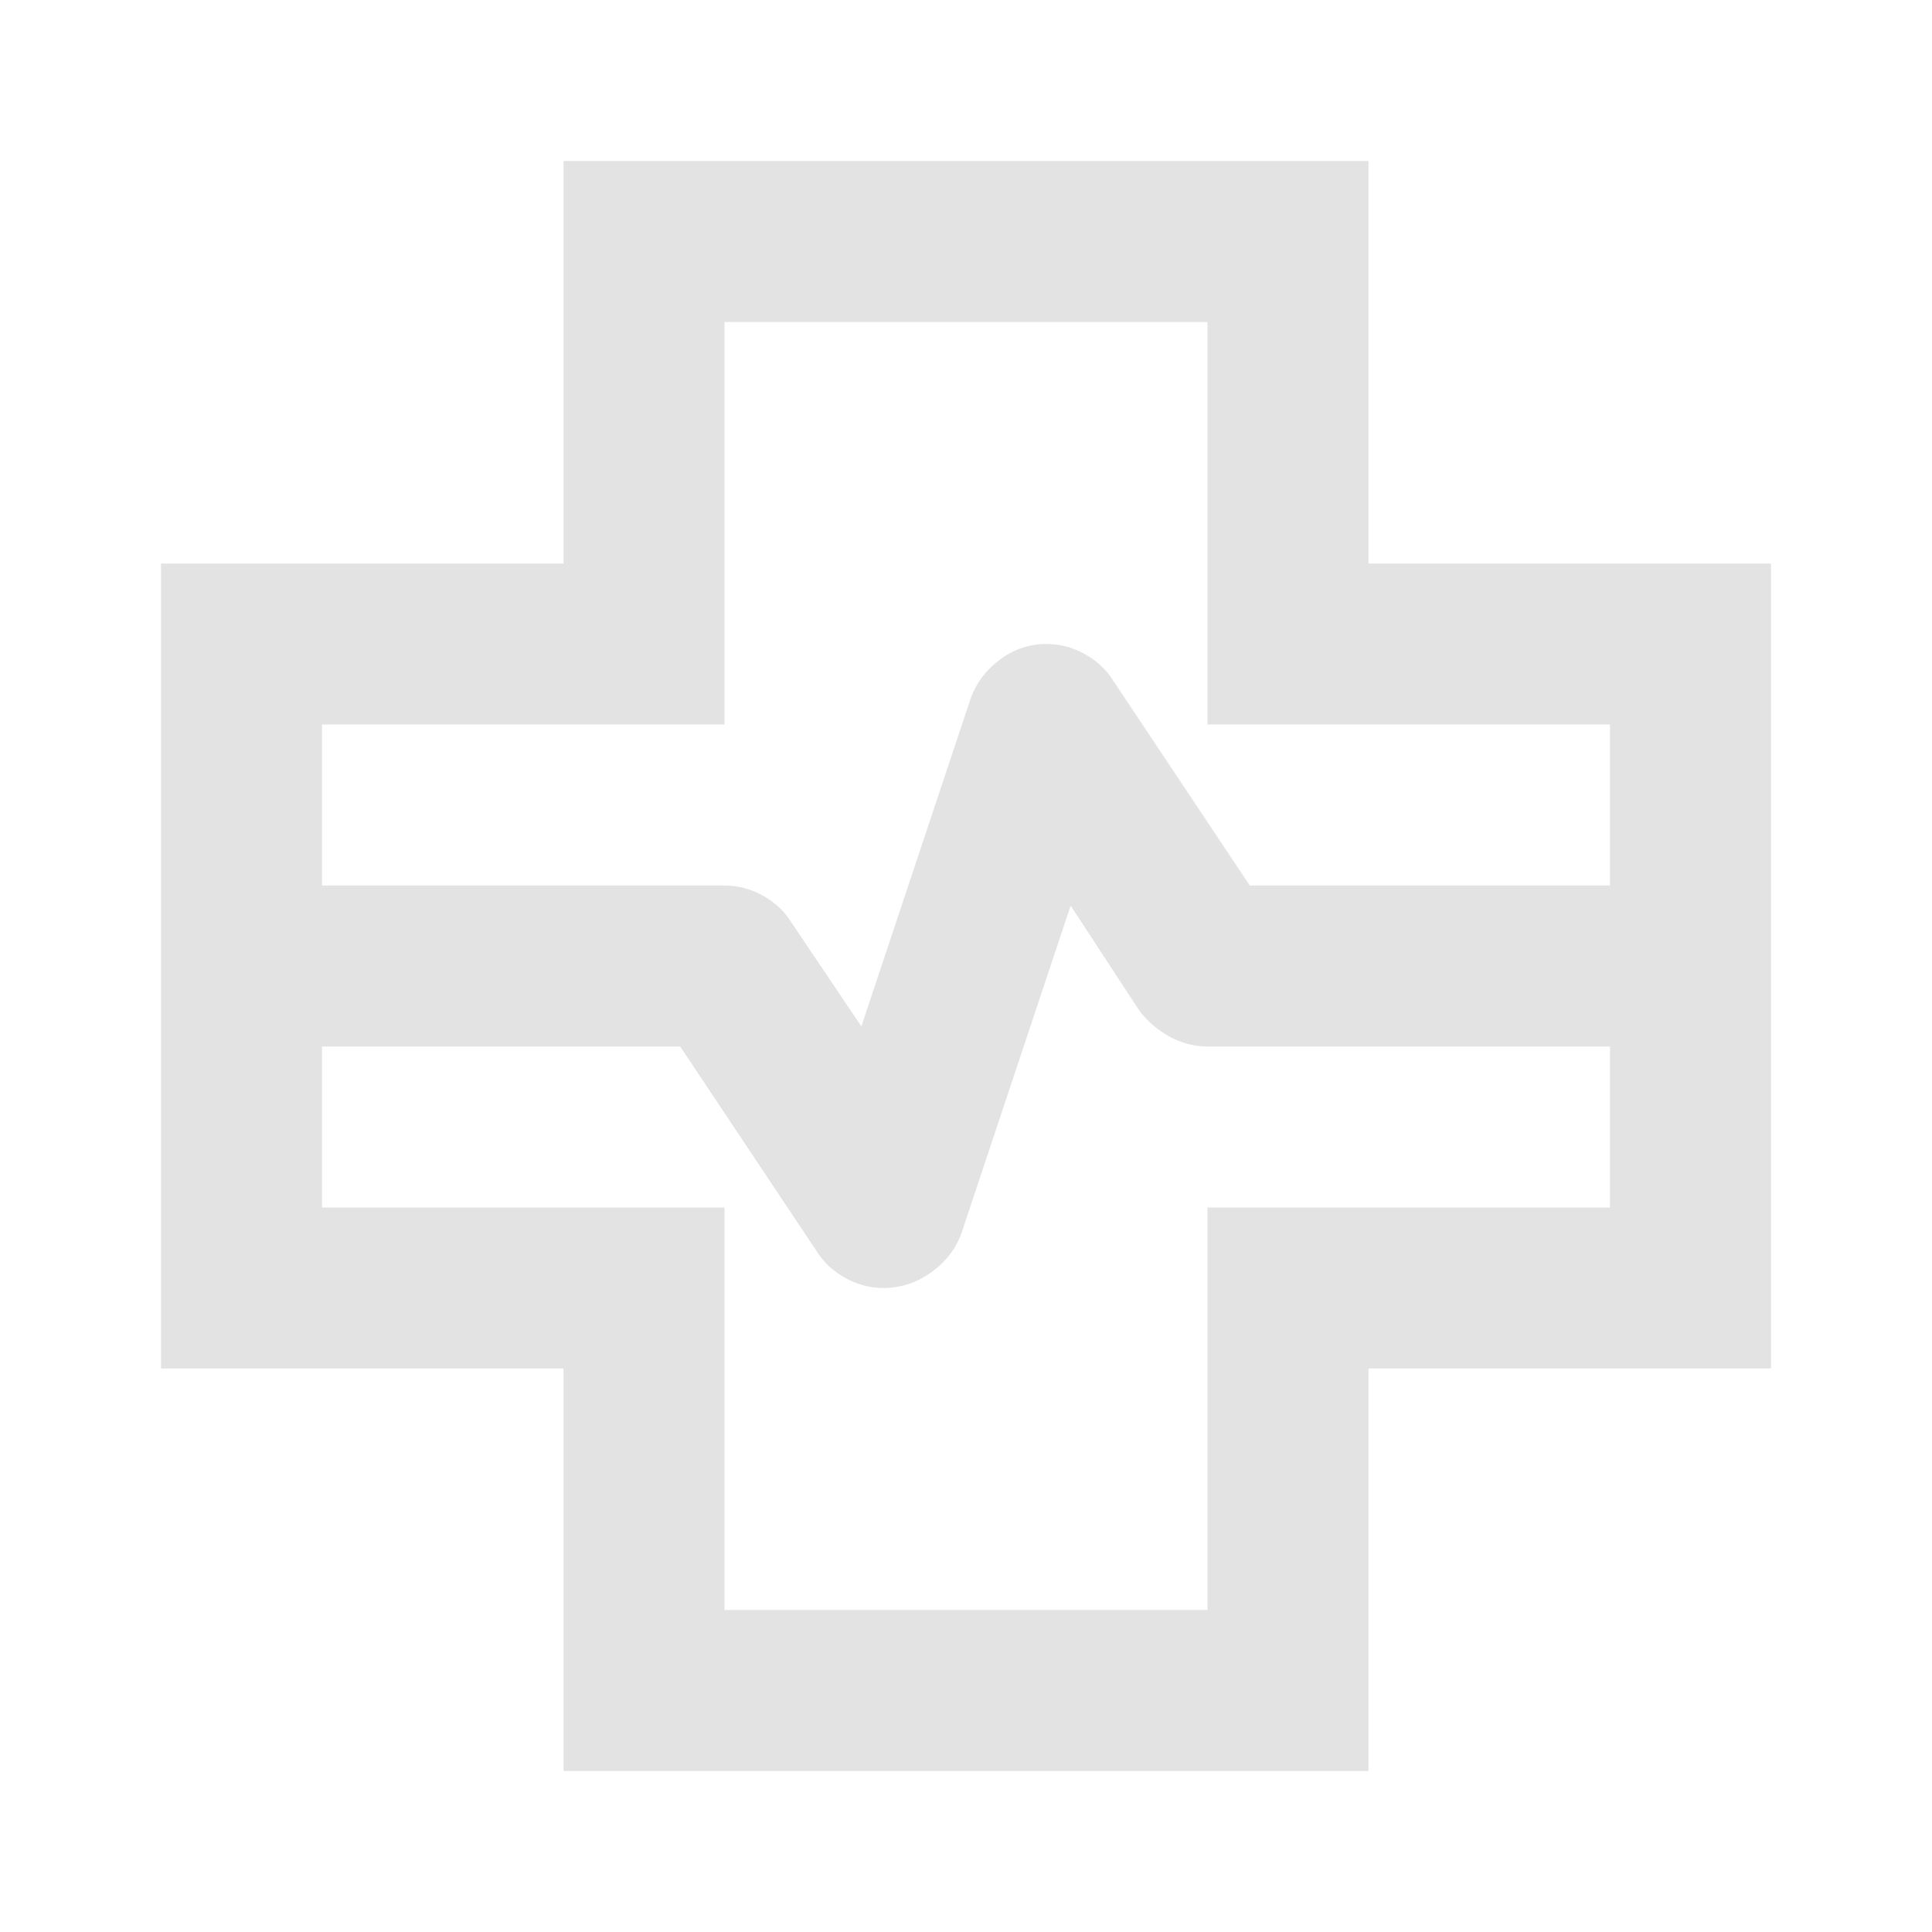
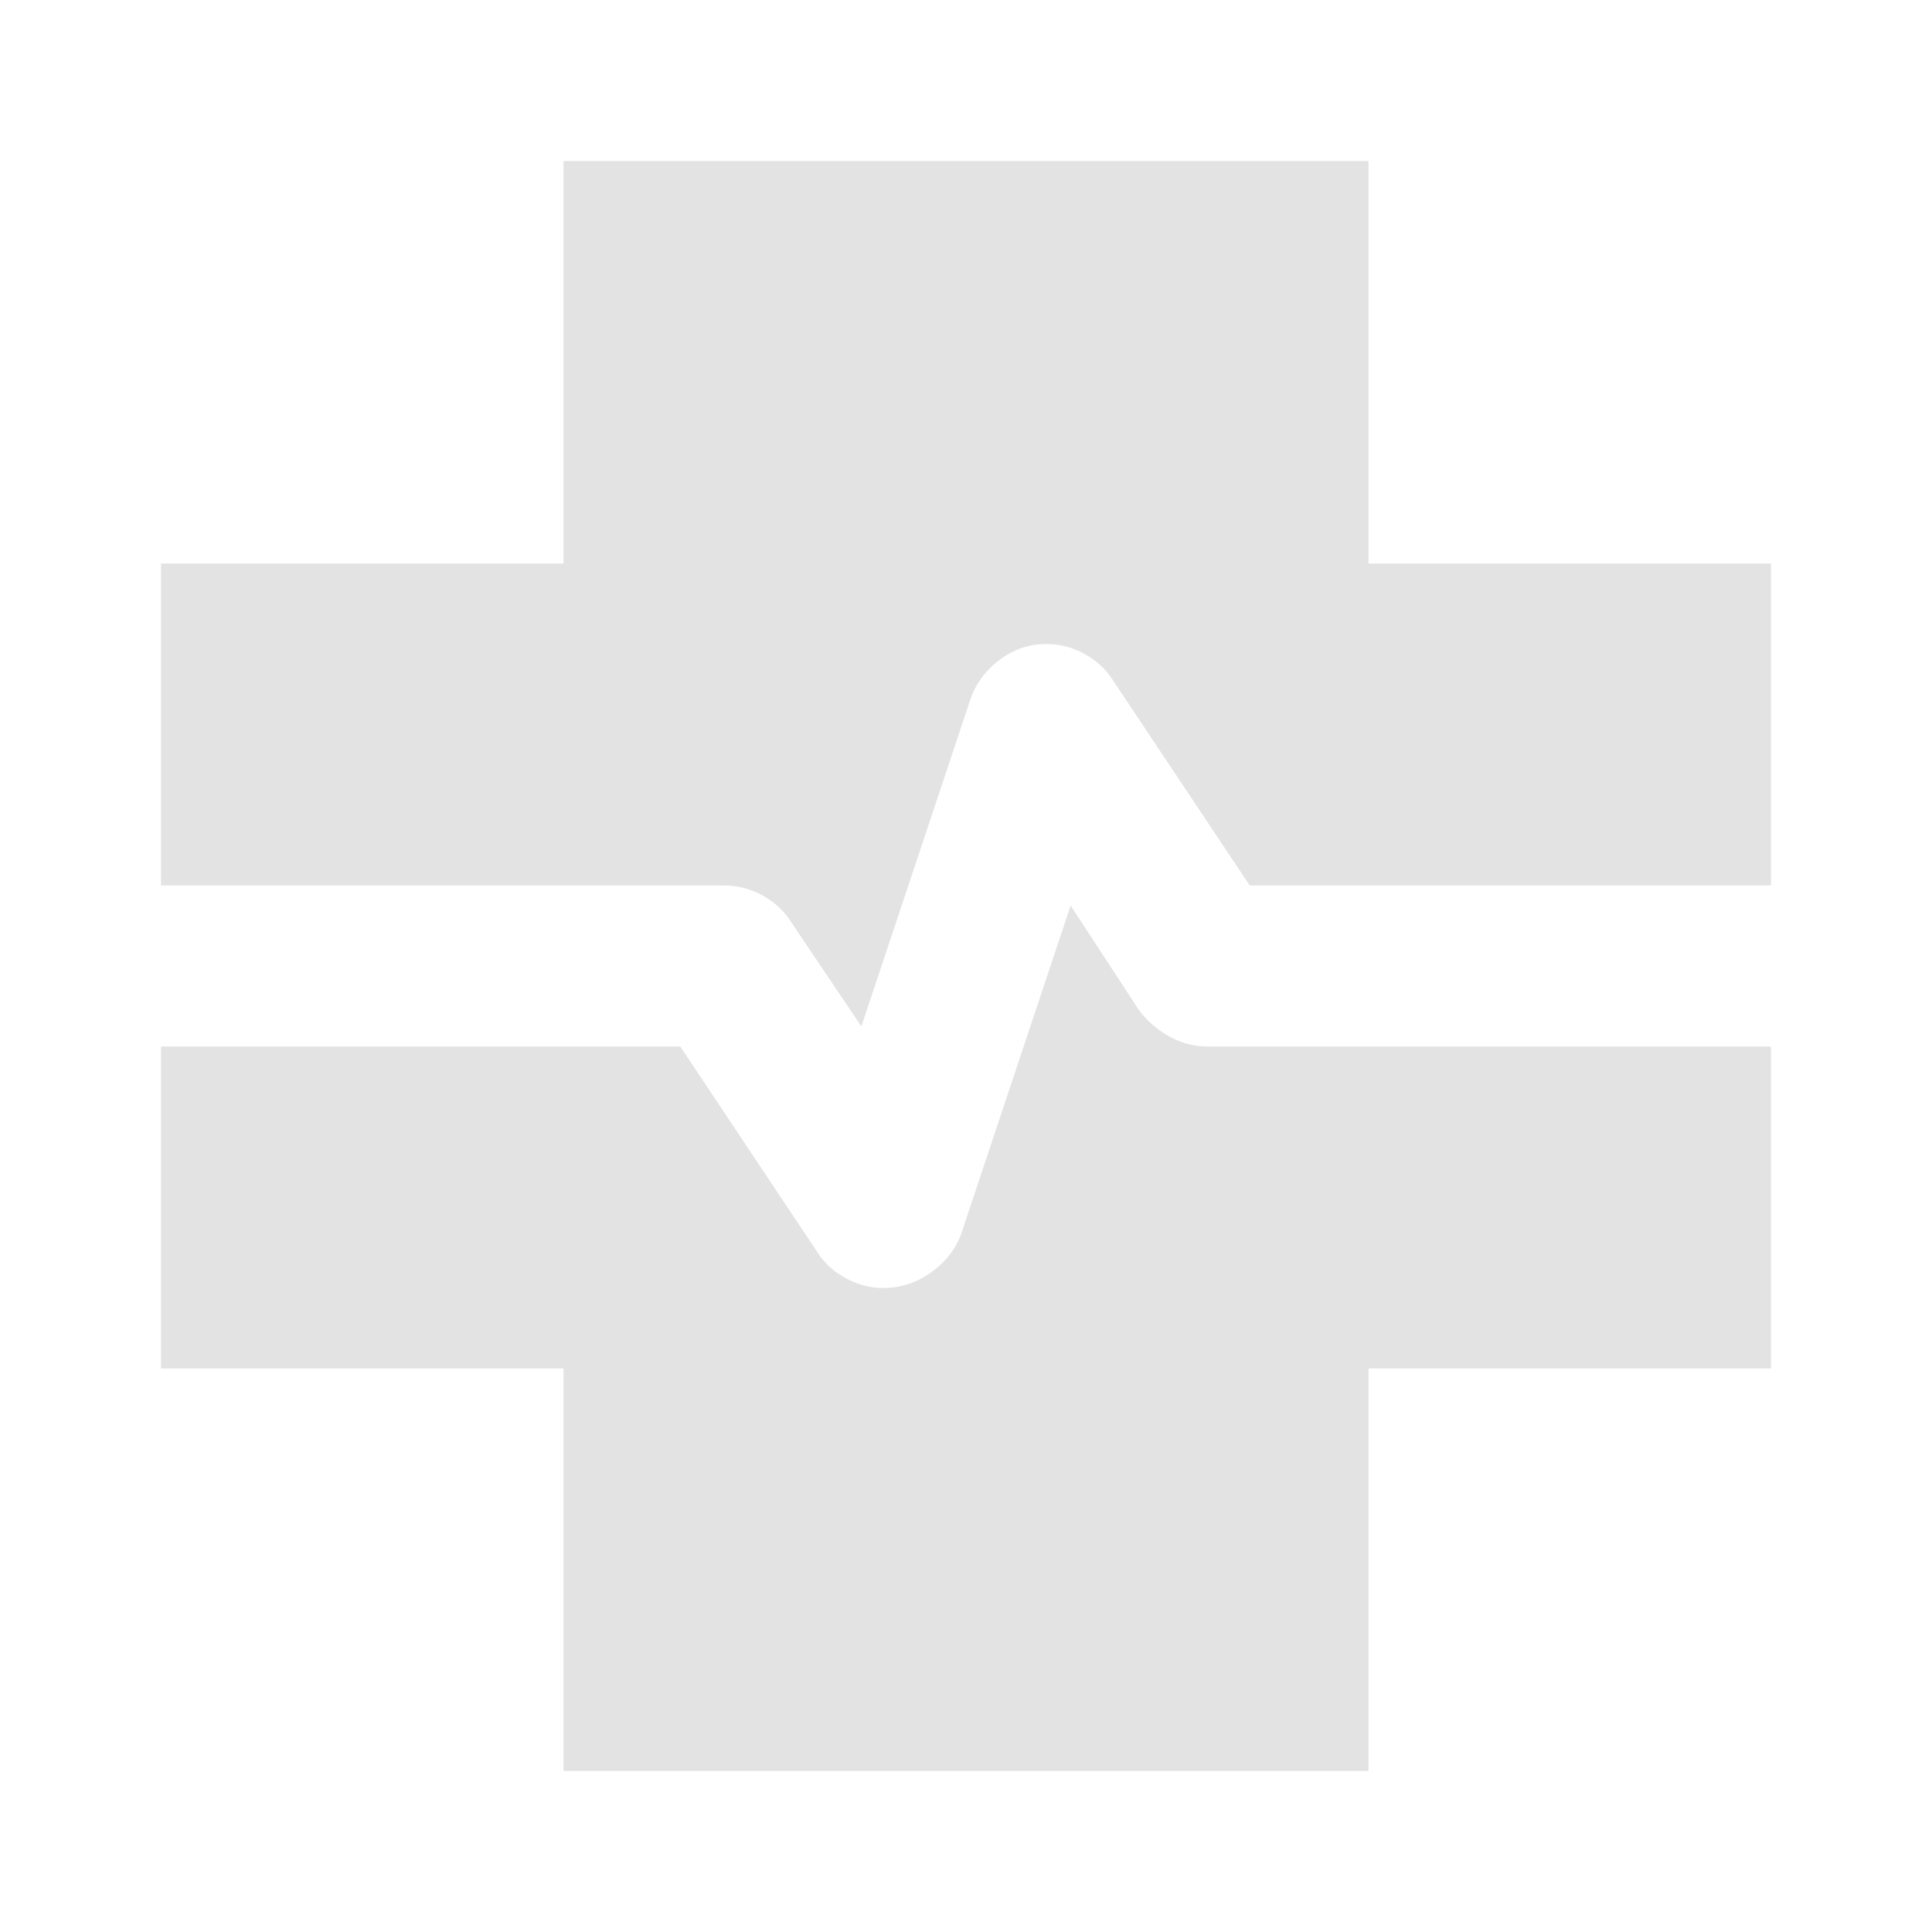
<svg xmlns="http://www.w3.org/2000/svg" height="24px" viewBox="0 0 24 24" width="24px" fill="#e3e3e3">
-   <path d="M7.0 22.0V17.0H2.0V7.0H7.0V2.0H17.0V7.0H22.0V17.0H17.0V22.0ZM4.0 11.0H9.0Q9.25 11.0 9.475 11.125Q9.7 11.25 9.825 11.45L10.7 12.75L12.05 8.7Q12.15 8.4 12.413 8.2Q12.675 8.0 13.0 8.0Q13.25 8.0 13.475 8.125Q13.7 8.25 13.825 8.45L15.525 11.0H20.0V9.0H15.0V4.0H9.0V9.0H4.0ZM9.0 20.0H15.0V15.0H20.0V13.0H15.0Q14.75 13.0 14.525 12.875Q14.3 12.75 14.15 12.55L13.3 11.25L11.95 15.3Q11.85 15.6 11.575 15.8Q11.3 16.0 10.975 16.0Q10.725 16.0 10.5 15.875Q10.275 15.75 10.15 15.55L8.45 13.0H4.0V15.0H9.0ZM12.0 12.0Z" />
+   <path d="M7.0 22.0V17.0H2.0V7.0H7.0V2.0H17.0V7.0H22.0V17.0H17.0V22.0ZM4.0 11.0H9.0Q9.25 11.0 9.475 11.125Q9.7 11.25 9.825 11.45L10.7 12.75L12.05 8.7Q12.15 8.4 12.413 8.2Q12.675 8.0 13.0 8.0Q13.25 8.0 13.475 8.125Q13.7 8.25 13.825 8.45L15.525 11.0H20.0V9.0H15.0V4.0H9.0V9.0H4.0ZM9.0 20.0H15.0V15.0H20.0V13.0H15.0Q14.75 13.0 14.525 12.875Q14.3 12.75 14.15 12.55L13.3 11.25L11.95 15.3Q11.85 15.6 11.575 15.8Q11.3 16.0 10.975 16.0Q10.725 16.0 10.5 15.875Q10.275 15.75 10.15 15.55L8.45 13.0H4.0V15.0H9.0ZM9.0 20.0H15.0V15.0H20.0V13.0H22.0V11.0H20.0V9.0H15.0V4.0H9.0V9.0H4.0V11.0H2.0V13.0H4.0V15.0H9.0Z" />
</svg>
